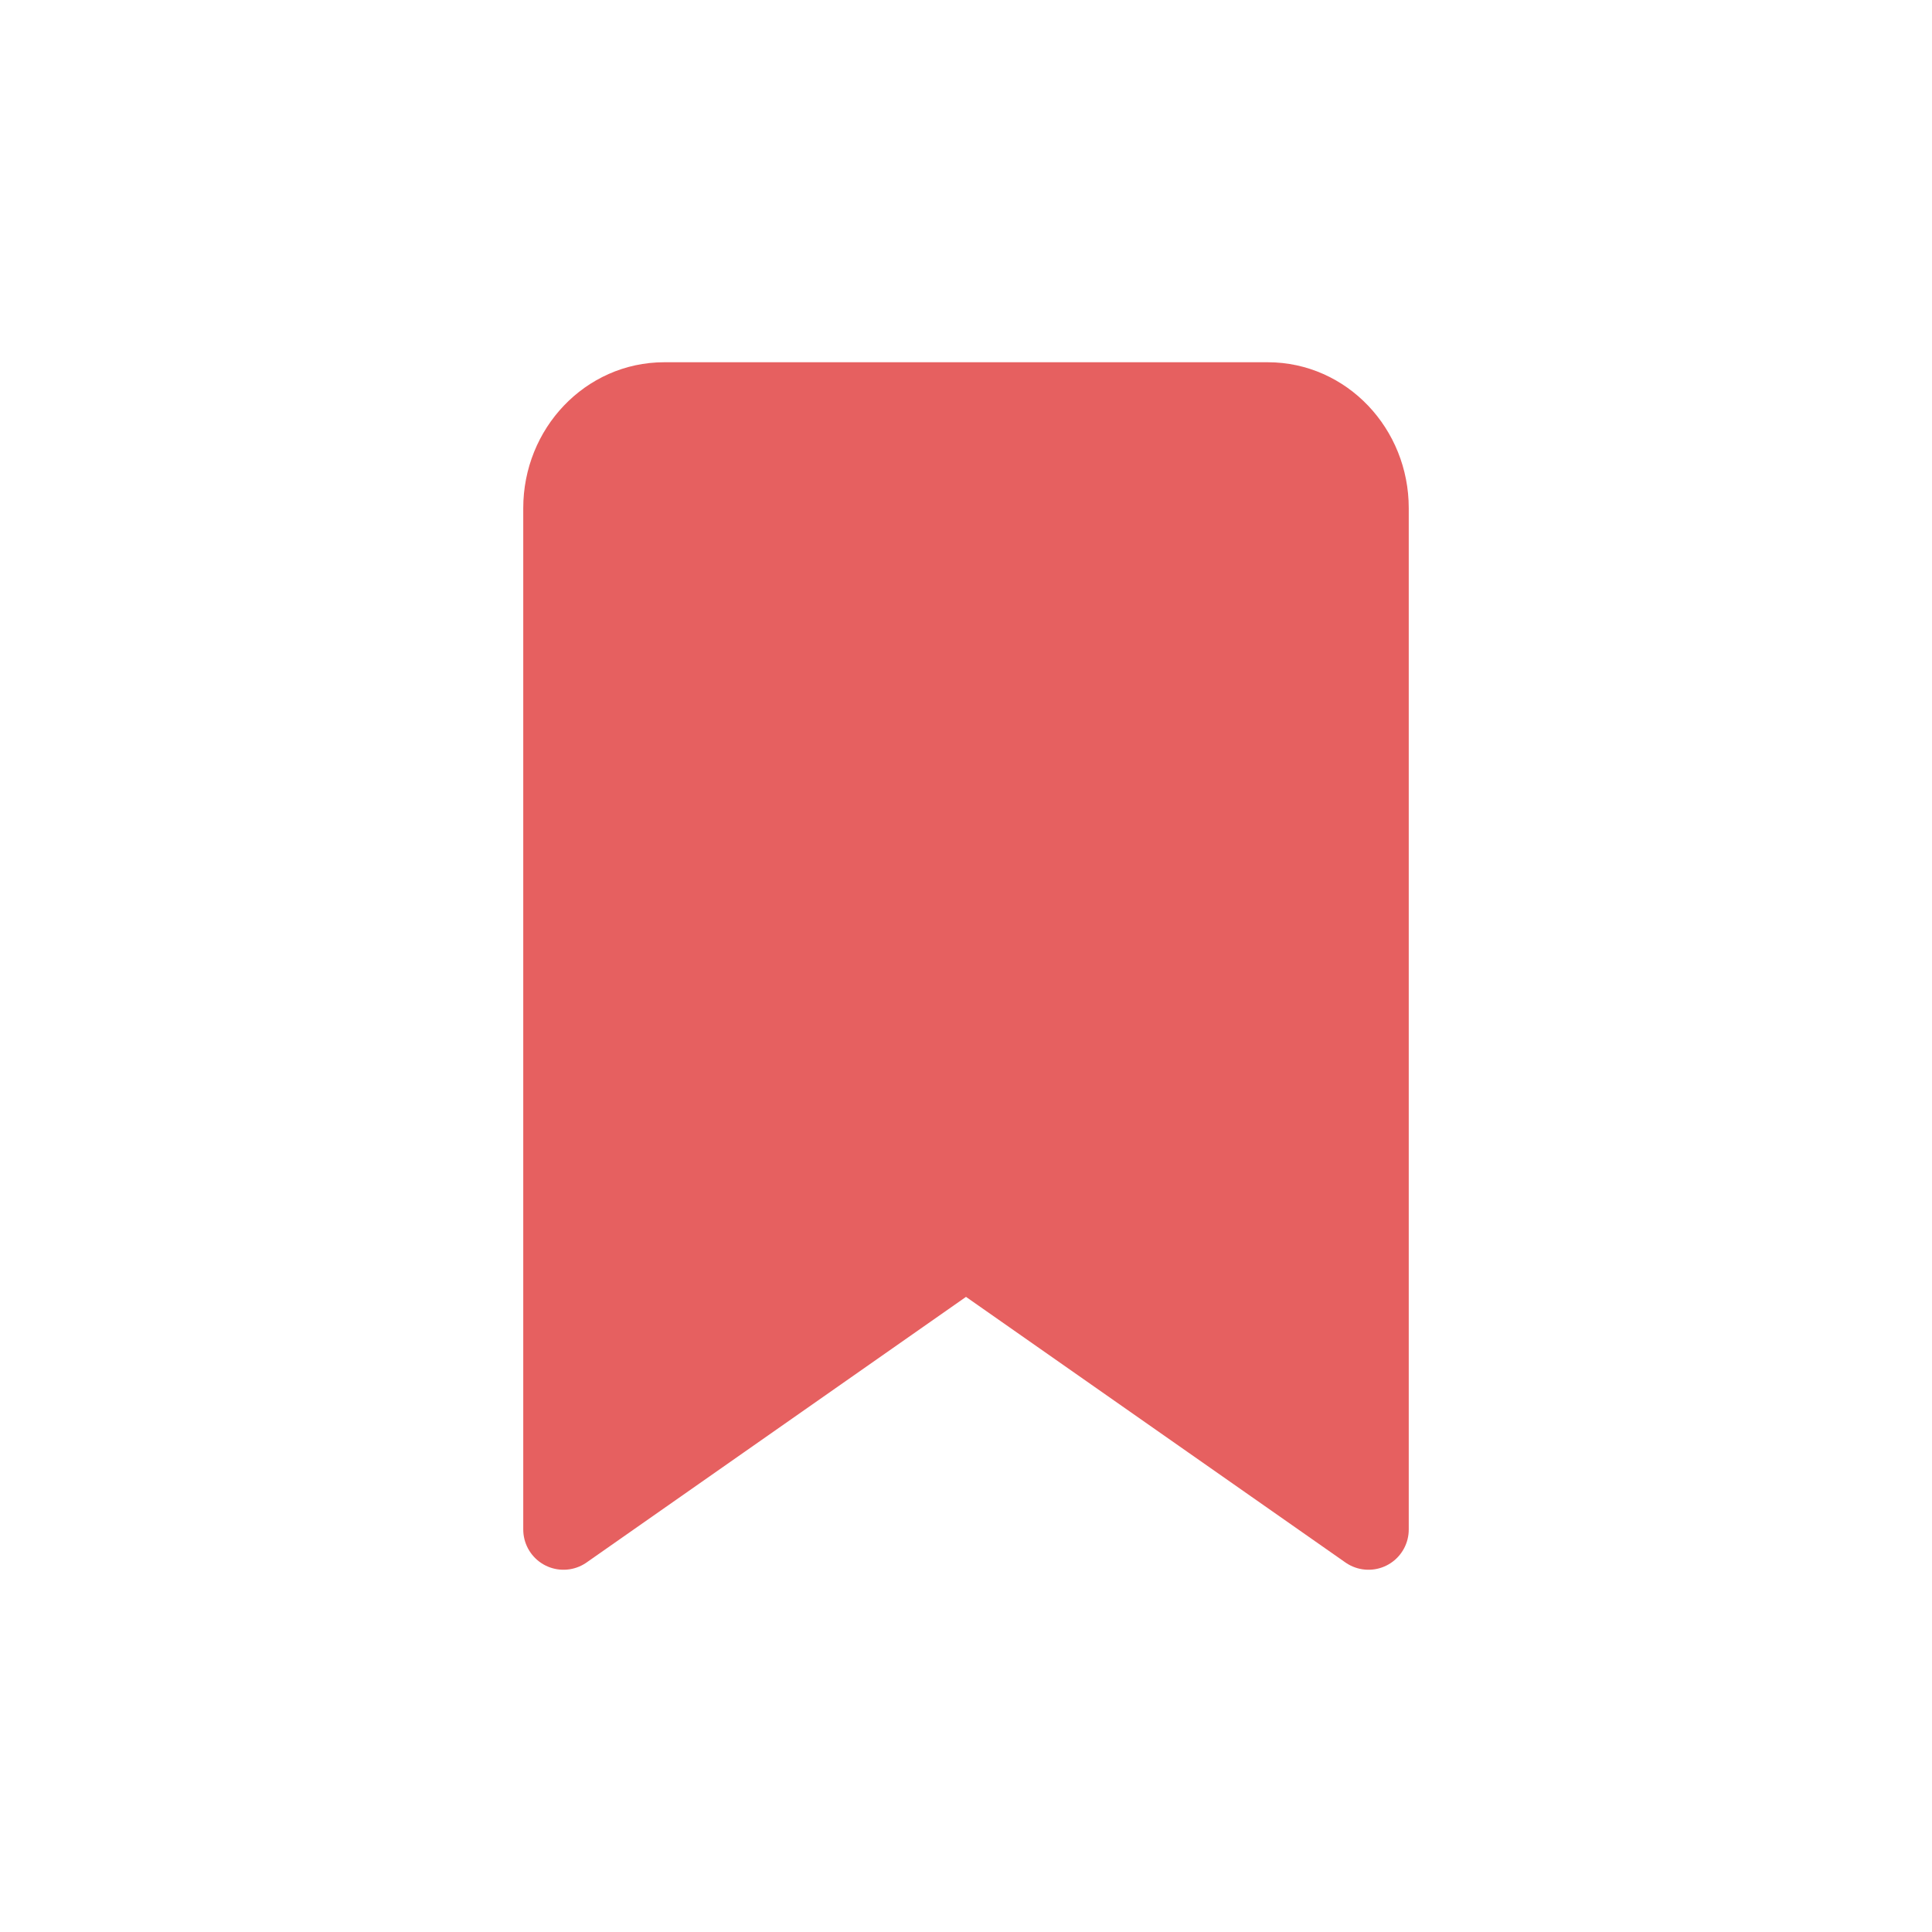
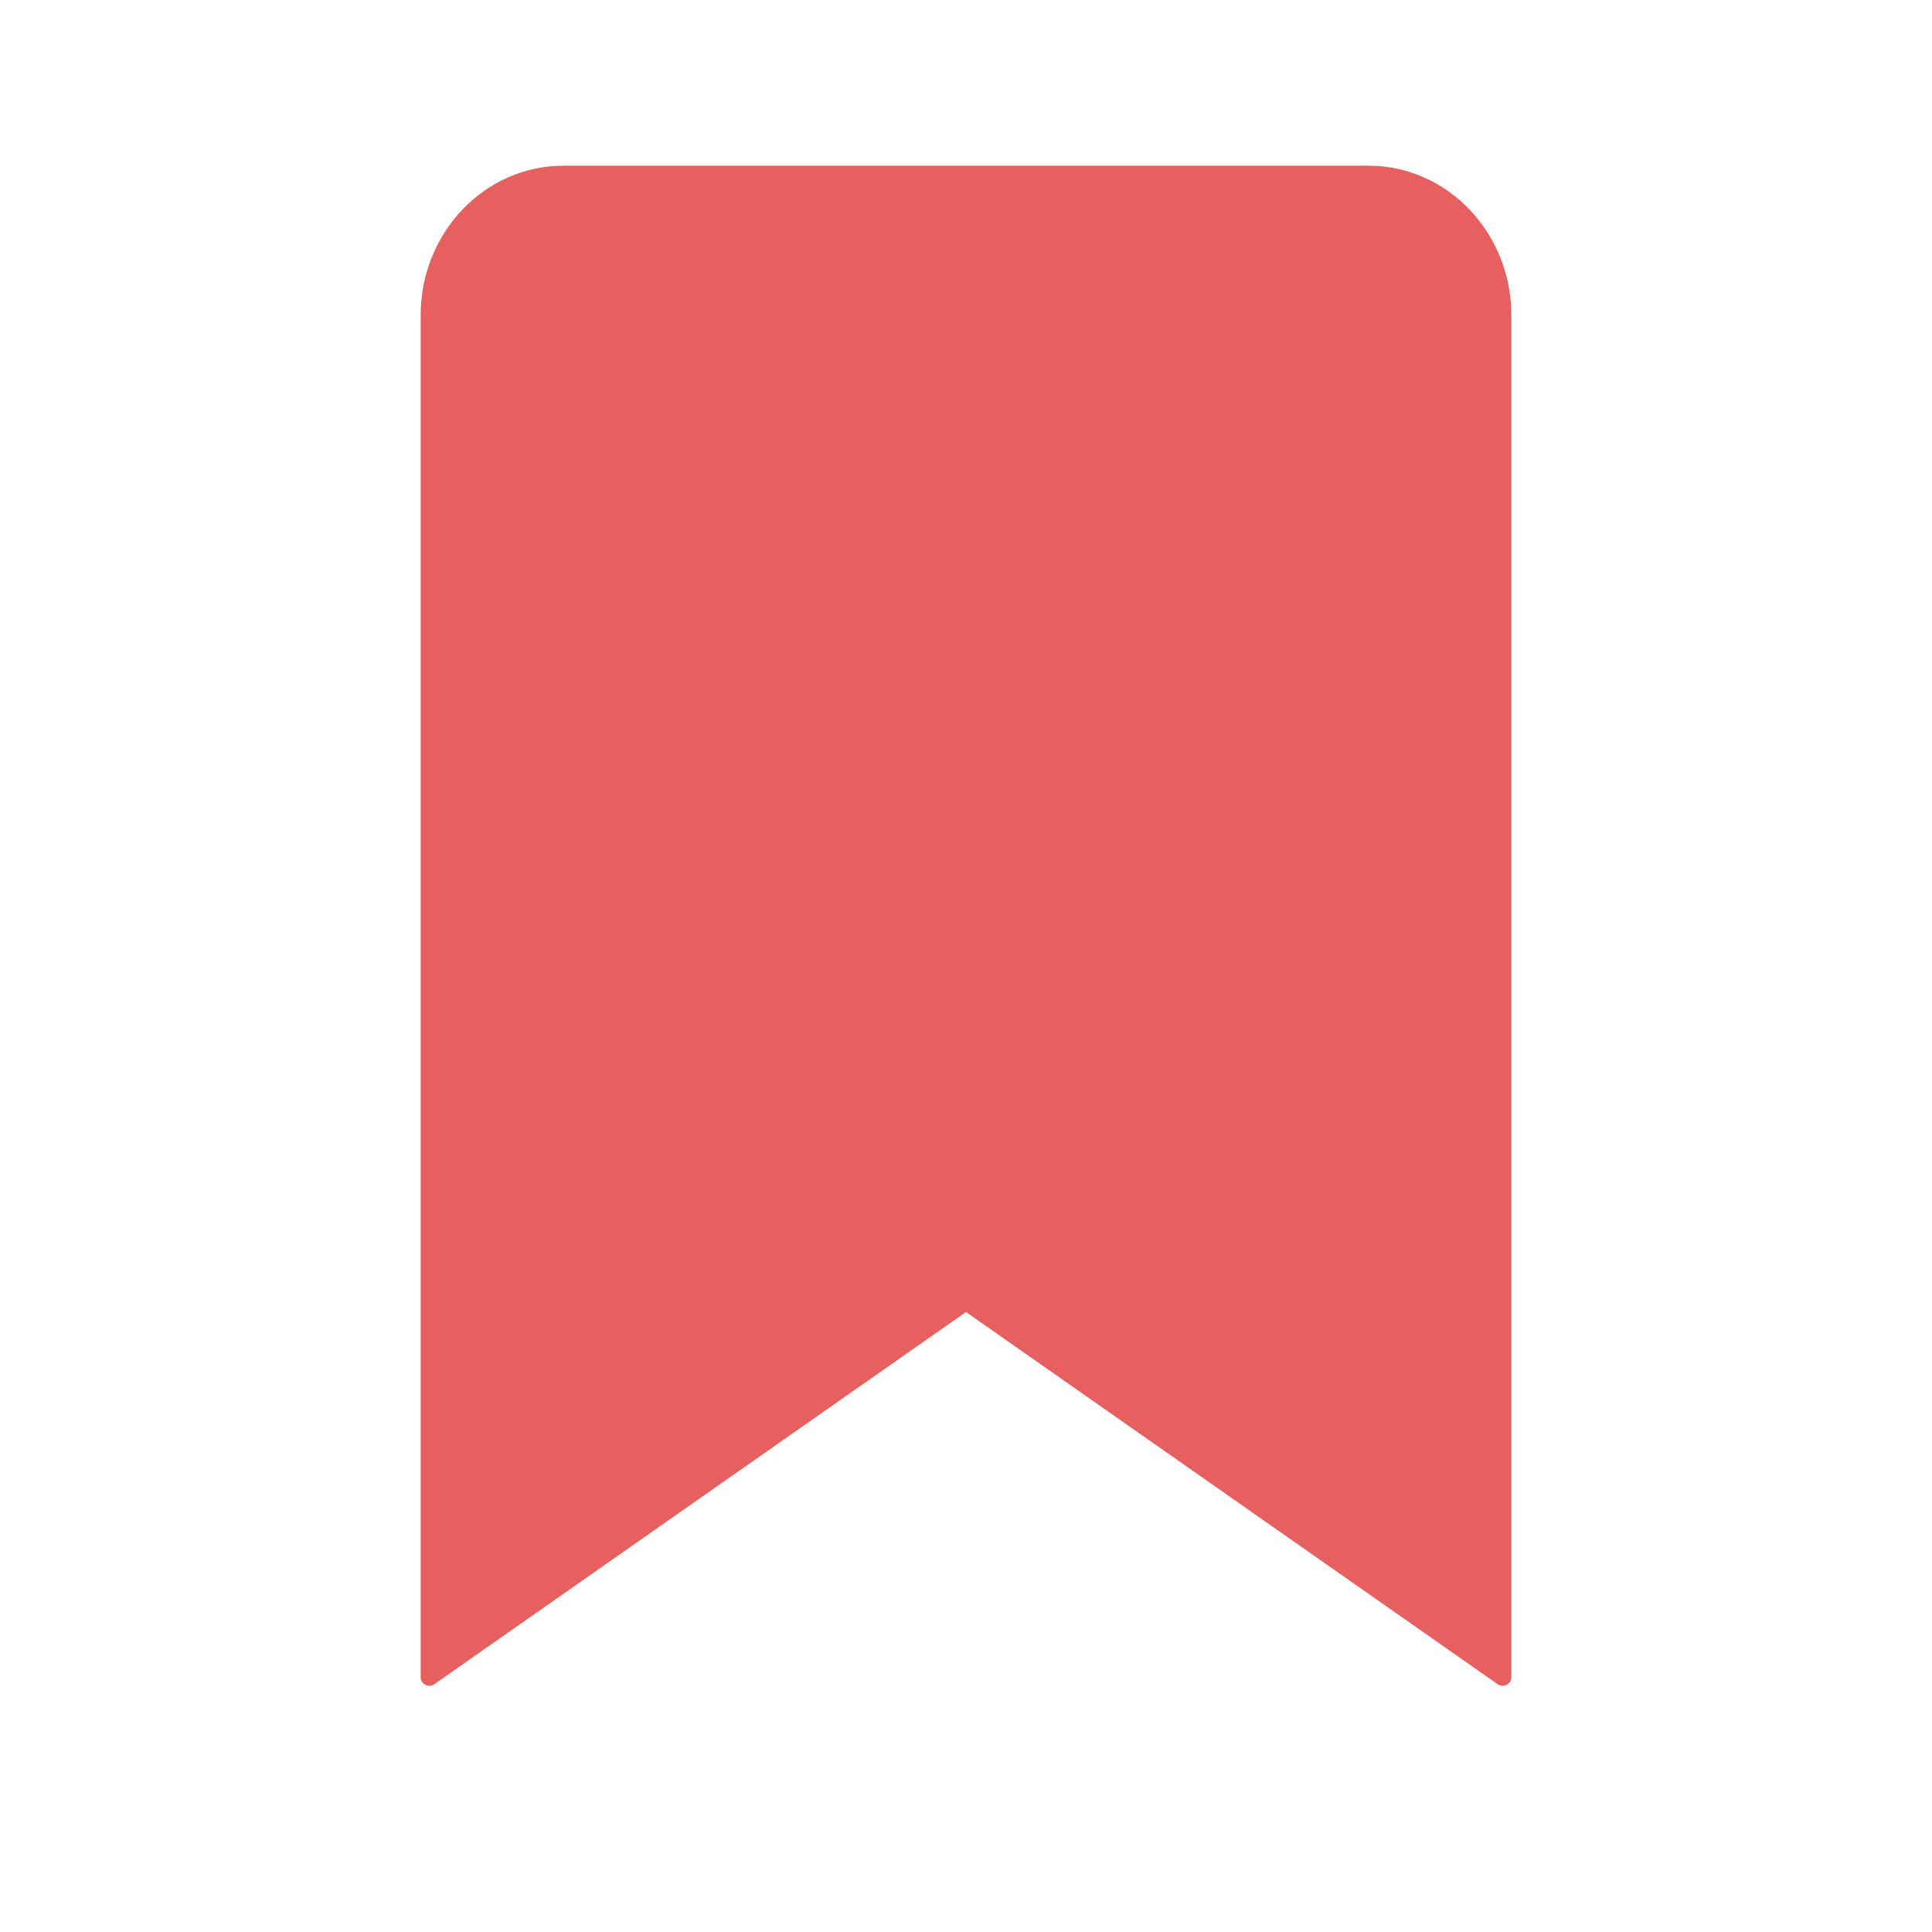
- <svg xmlns="http://www.w3.org/2000/svg" width="64px" height="64px" viewBox="0 0 24 24" fill="#e66060">
-   <g id="SVGRepo_bgCarrier" stroke-width="0" />
-   <g id="SVGRepo_tracerCarrier" stroke-linecap="round" stroke-linejoin="round" />
-   <g id="SVGRepo_iconCarrier">
-     <path d="M15.75 5H8.25C7.56 5 7 5.588 7 6.312V19L12 15.5L17 19V6.312C17 5.588 16.44 5 15.75 5Z" stroke="#e66060" stroke-linecap="round" stroke-linejoin="round" />
-   </g>
+ <svg xmlns="http://www.w3.org/2000/svg" width="48" height="48" viewBox="0 0 48 48" fill="none">
+   <path d="M34 4.333H14C12.159 4.333 10.667 5.9 10.667 7.833V41.667L24 32.333L37.333 41.667V7.833C37.333 5.9 35.841 4.333 34 4.333Z" fill="#E66060" stroke="#E66060" stroke-width="0.432" stroke-linecap="round" stroke-linejoin="round" />
</svg>
